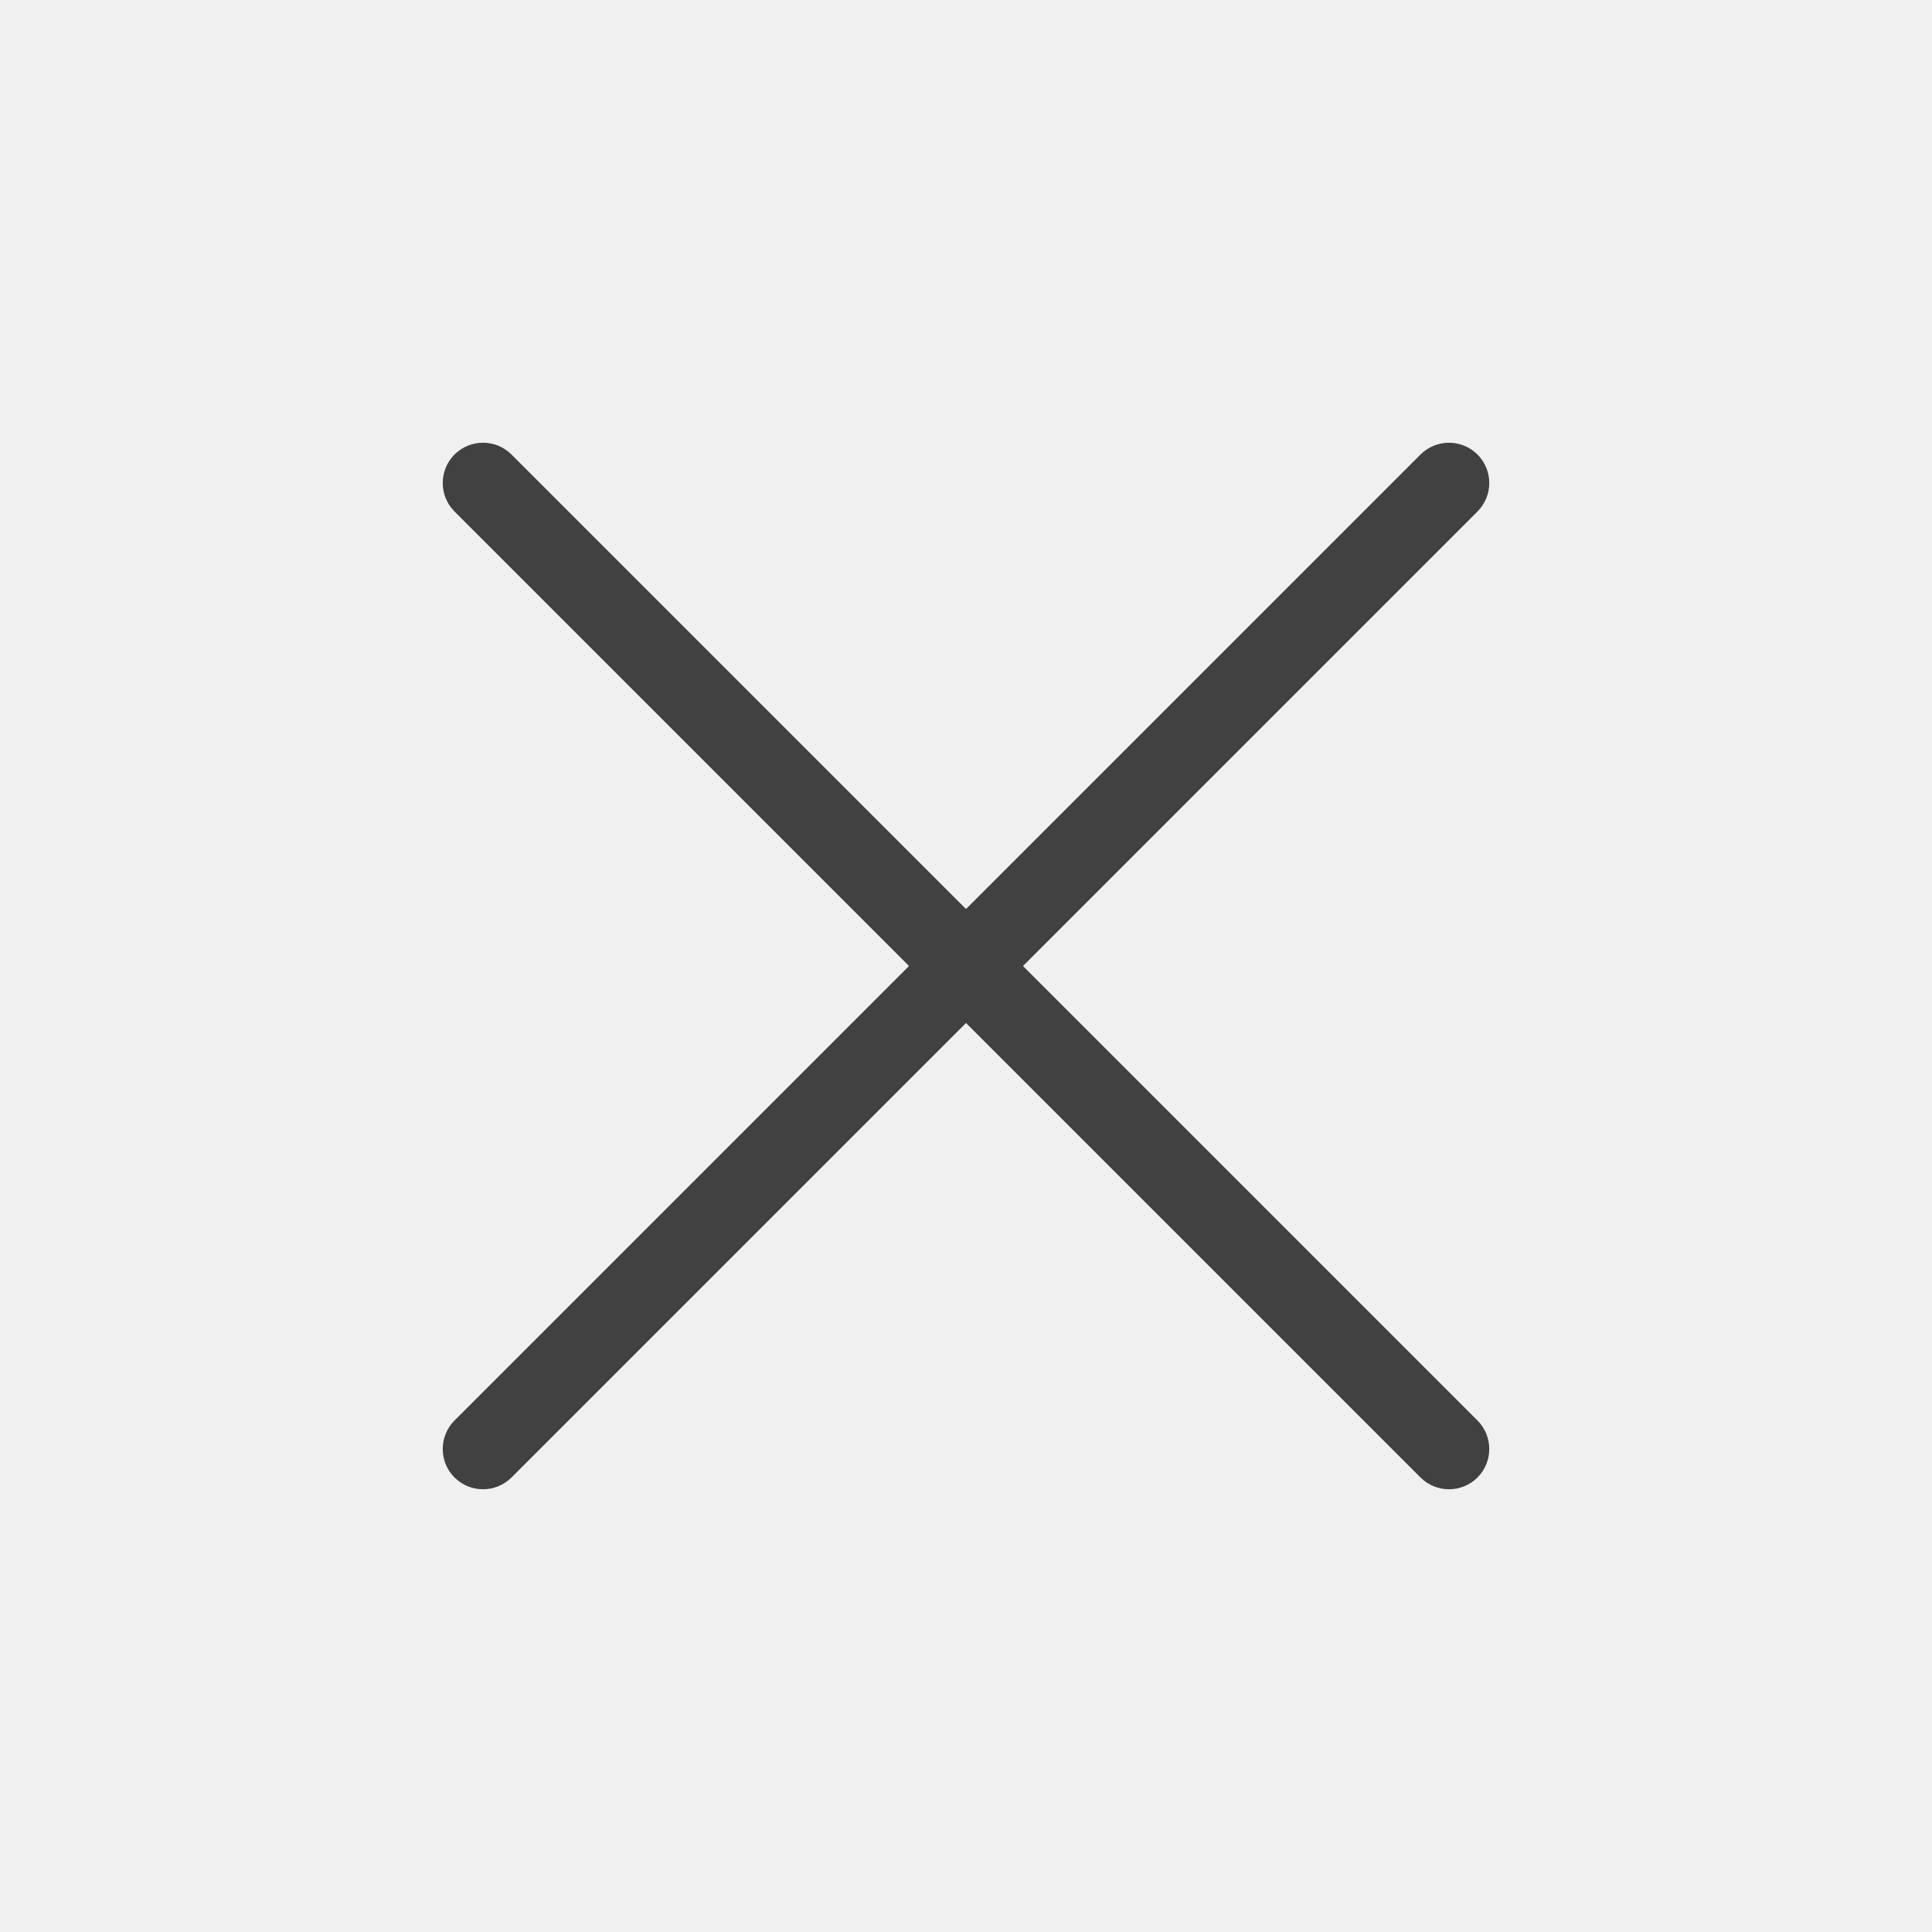
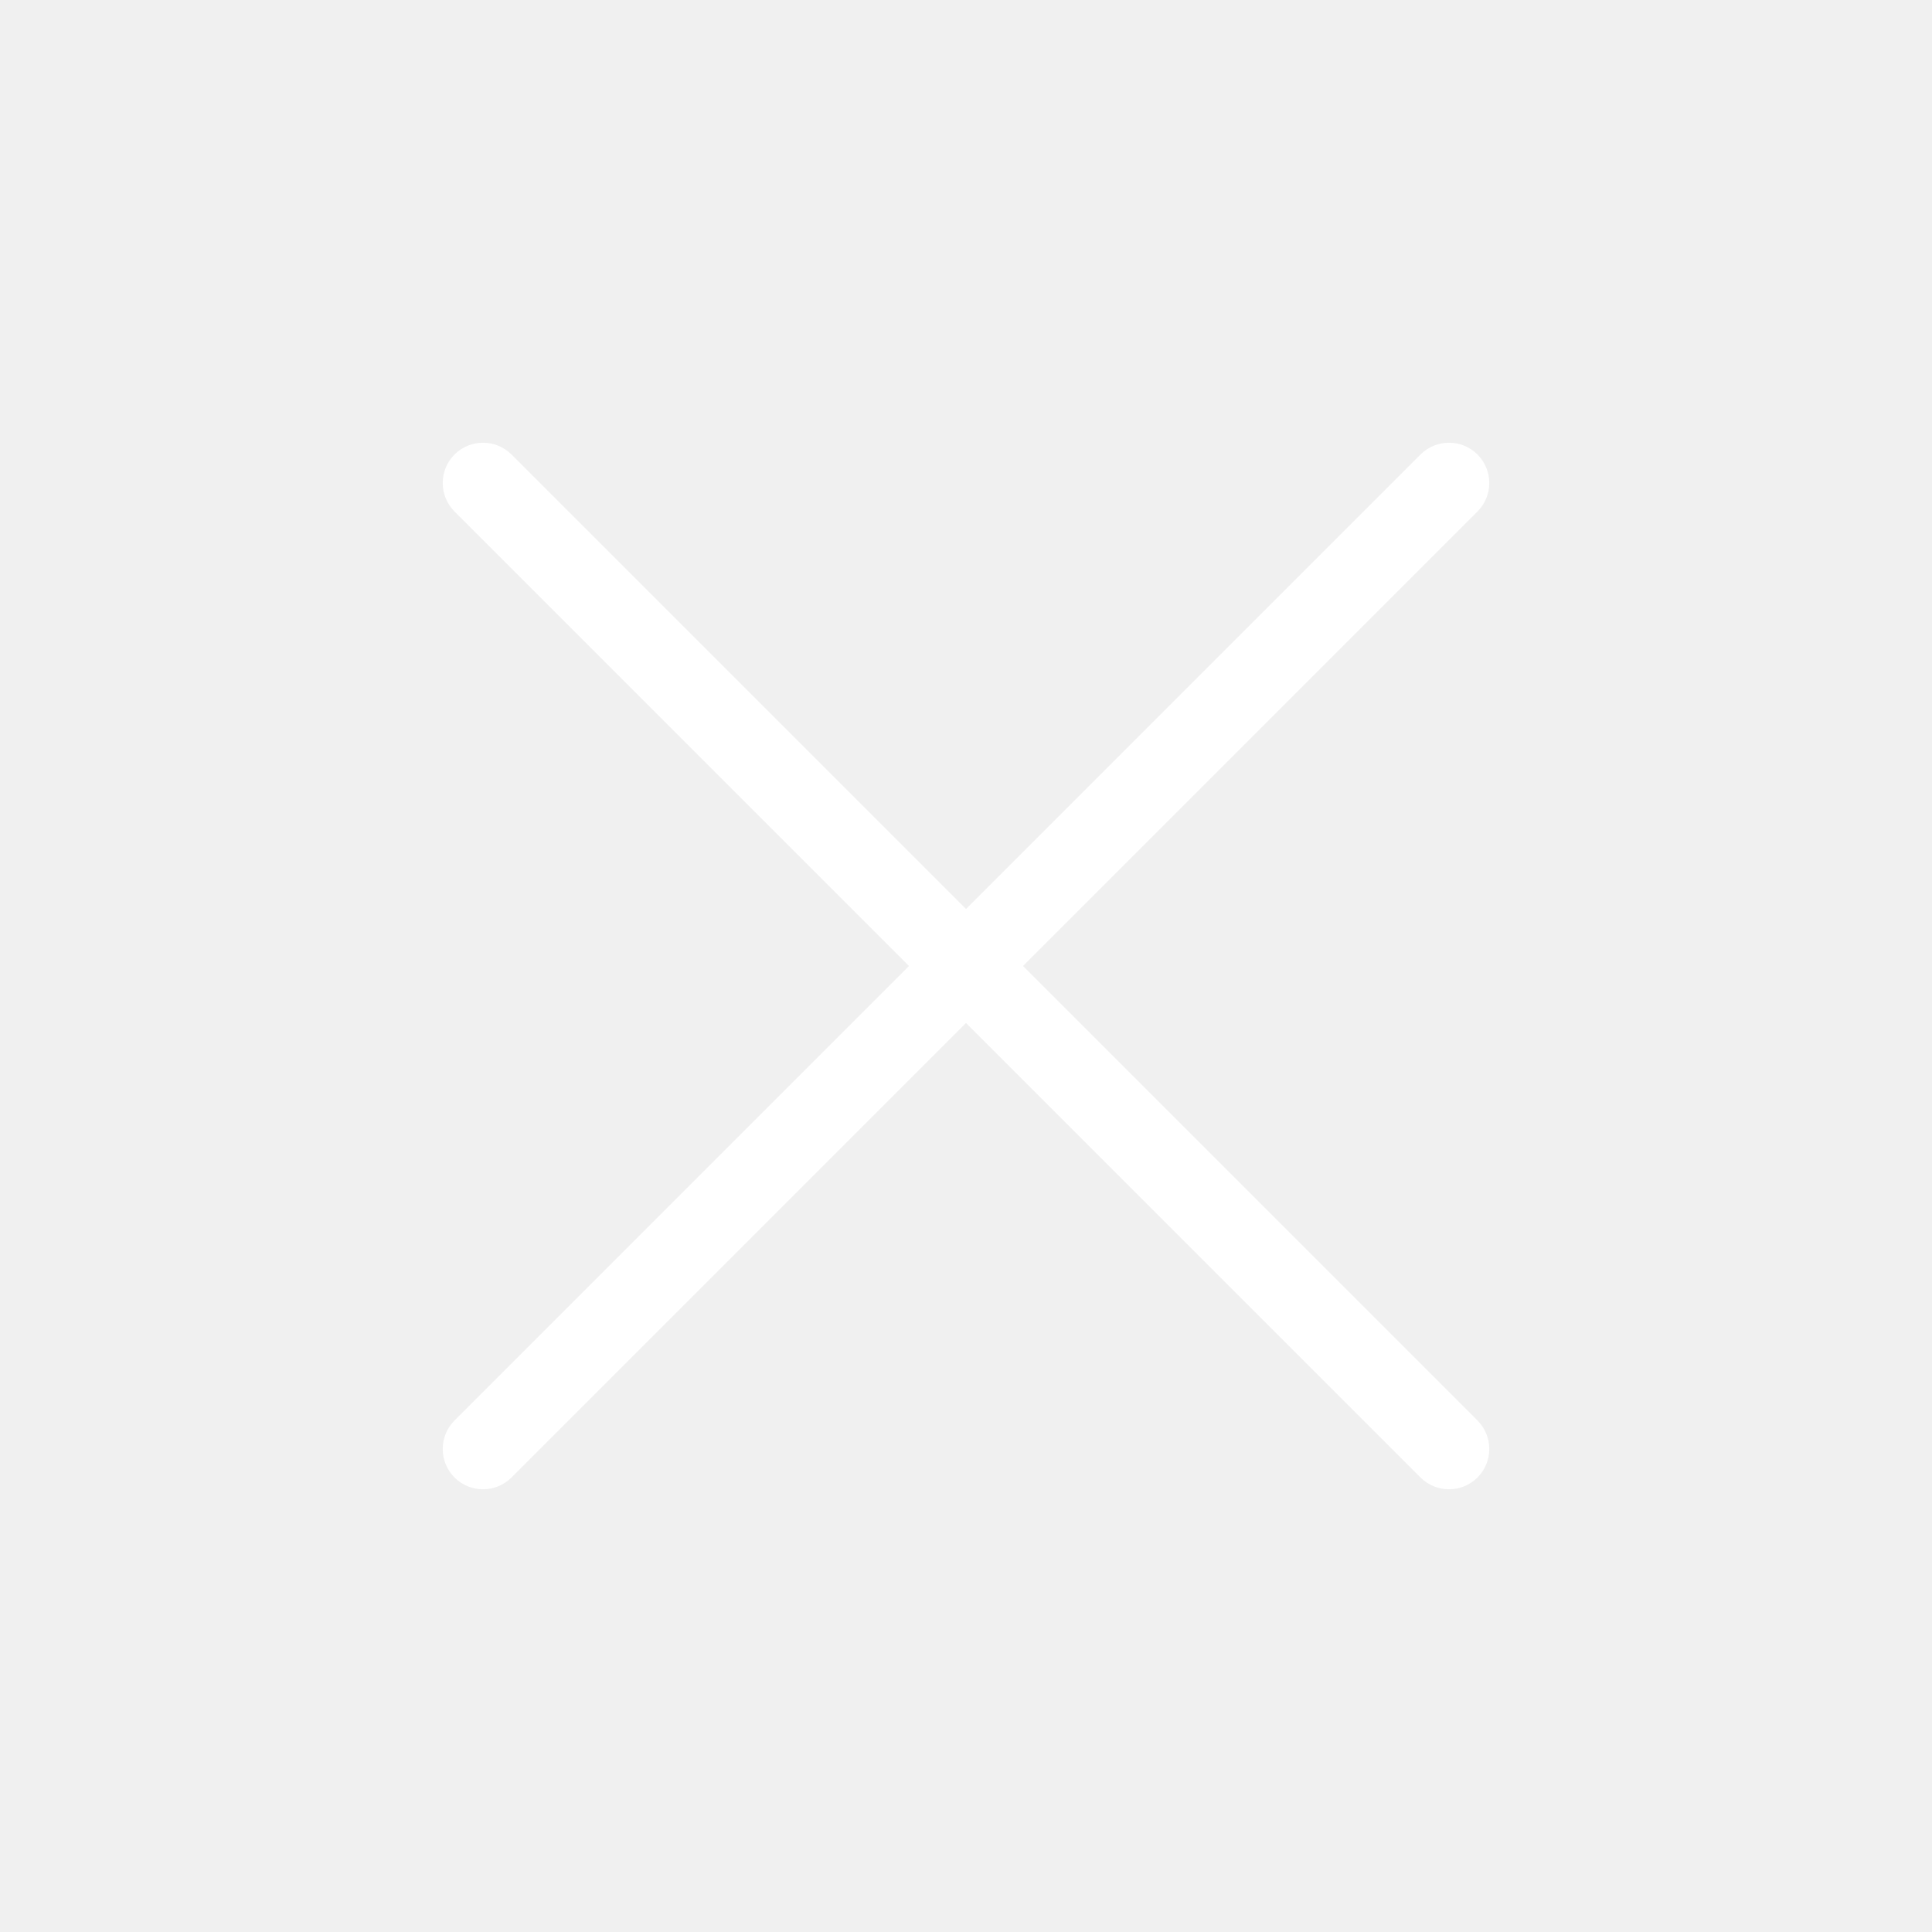
<svg xmlns="http://www.w3.org/2000/svg" width="24" height="24" viewBox="0 0 24 24" fill="none">
-   <path fill-rule="evenodd" clip-rule="evenodd" d="M18.354 5.646C18.549 5.842 18.549 6.158 18.354 6.354L6.354 18.354C6.158 18.549 5.842 18.549 5.646 18.354C5.451 18.158 5.451 17.842 5.646 17.646L17.646 5.646C17.842 5.451 18.158 5.451 18.354 5.646Z" fill="#414141" />
-   <path fill-rule="evenodd" clip-rule="evenodd" d="M5.646 5.646C5.842 5.451 6.158 5.451 6.354 5.646L18.354 17.646C18.549 17.842 18.549 18.158 18.354 18.354C18.158 18.549 17.842 18.549 17.646 18.354L5.646 6.354C5.451 6.158 5.451 5.842 5.646 5.646Z" fill="#414141" />
+   <path fill-rule="evenodd" clip-rule="evenodd" d="M18.354 5.646C18.549 5.842 18.549 6.158 18.354 6.354L6.354 18.354C6.158 18.549 5.842 18.549 5.646 18.354C5.451 18.158 5.451 17.842 5.646 17.646L17.646 5.646C17.842 5.451 18.158 5.451 18.354 5.646Z" fill="white" />
+   <path fill-rule="evenodd" clip-rule="evenodd" d="M5.646 5.646C5.842 5.451 6.158 5.451 6.354 5.646L18.354 17.646C18.549 17.842 18.549 18.158 18.354 18.354C18.158 18.549 17.842 18.549 17.646 18.354L5.646 6.354C5.451 6.158 5.451 5.842 5.646 5.646Z" fill="white" />
</svg>
